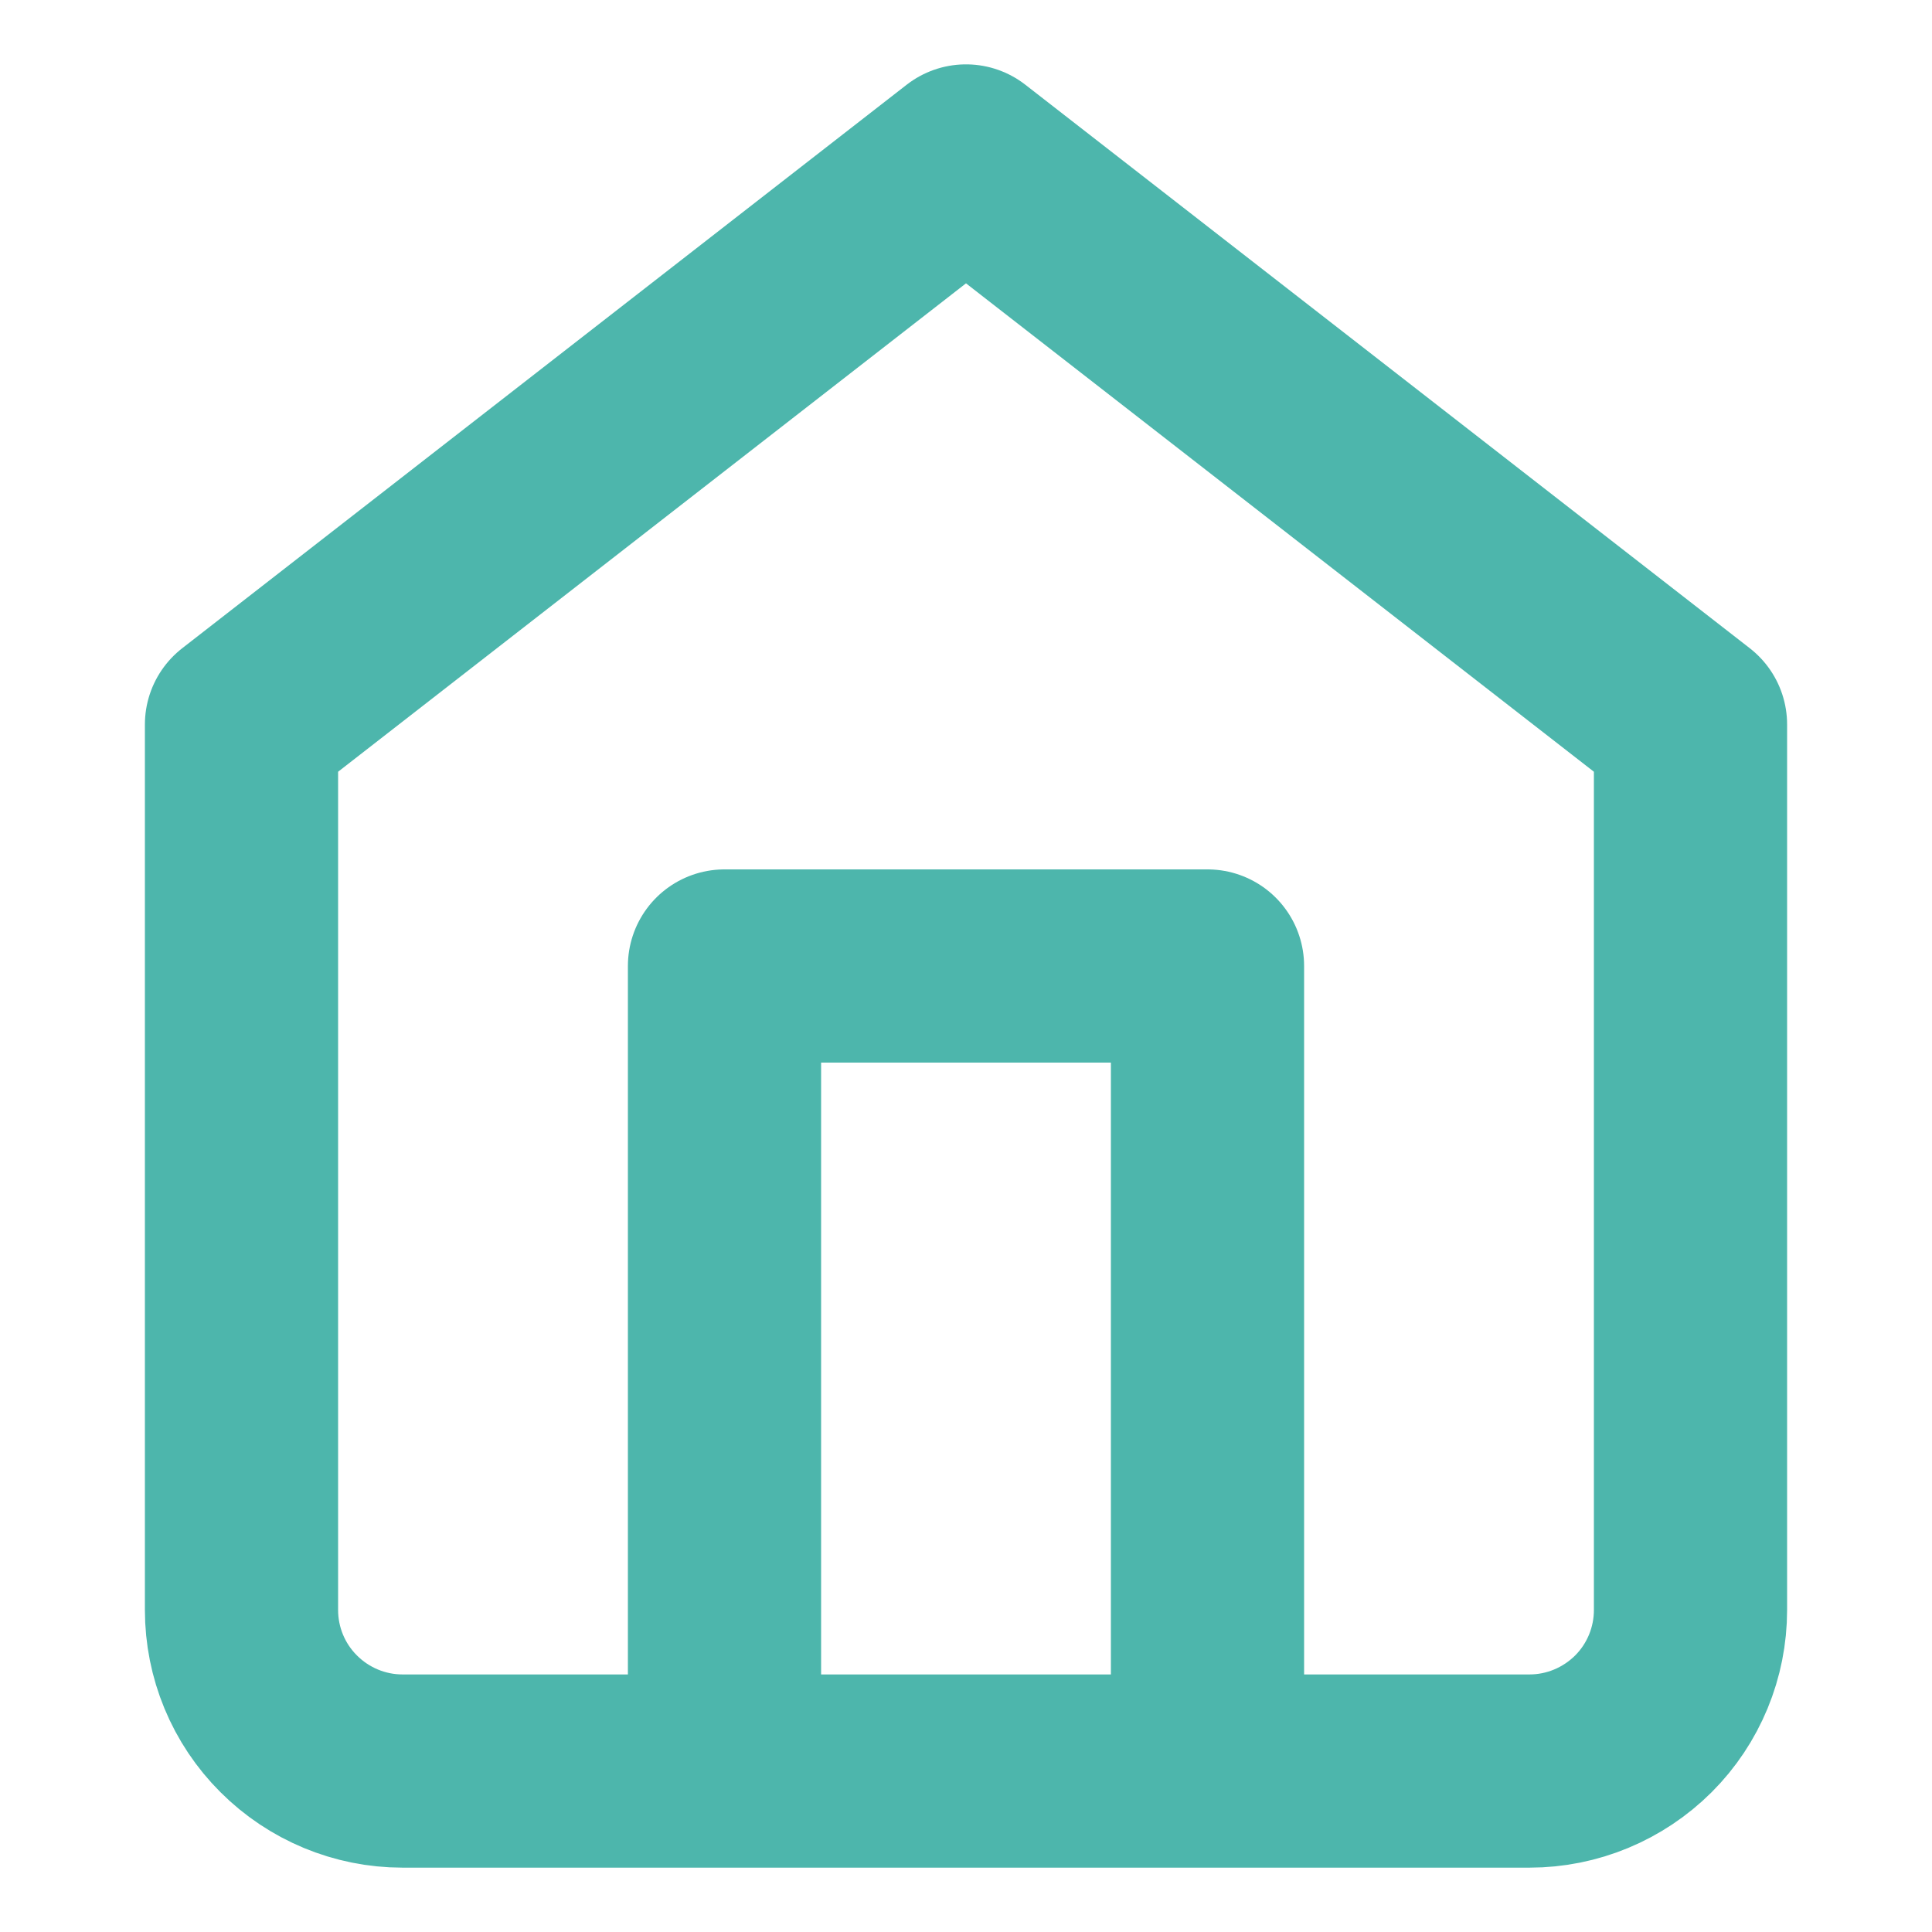
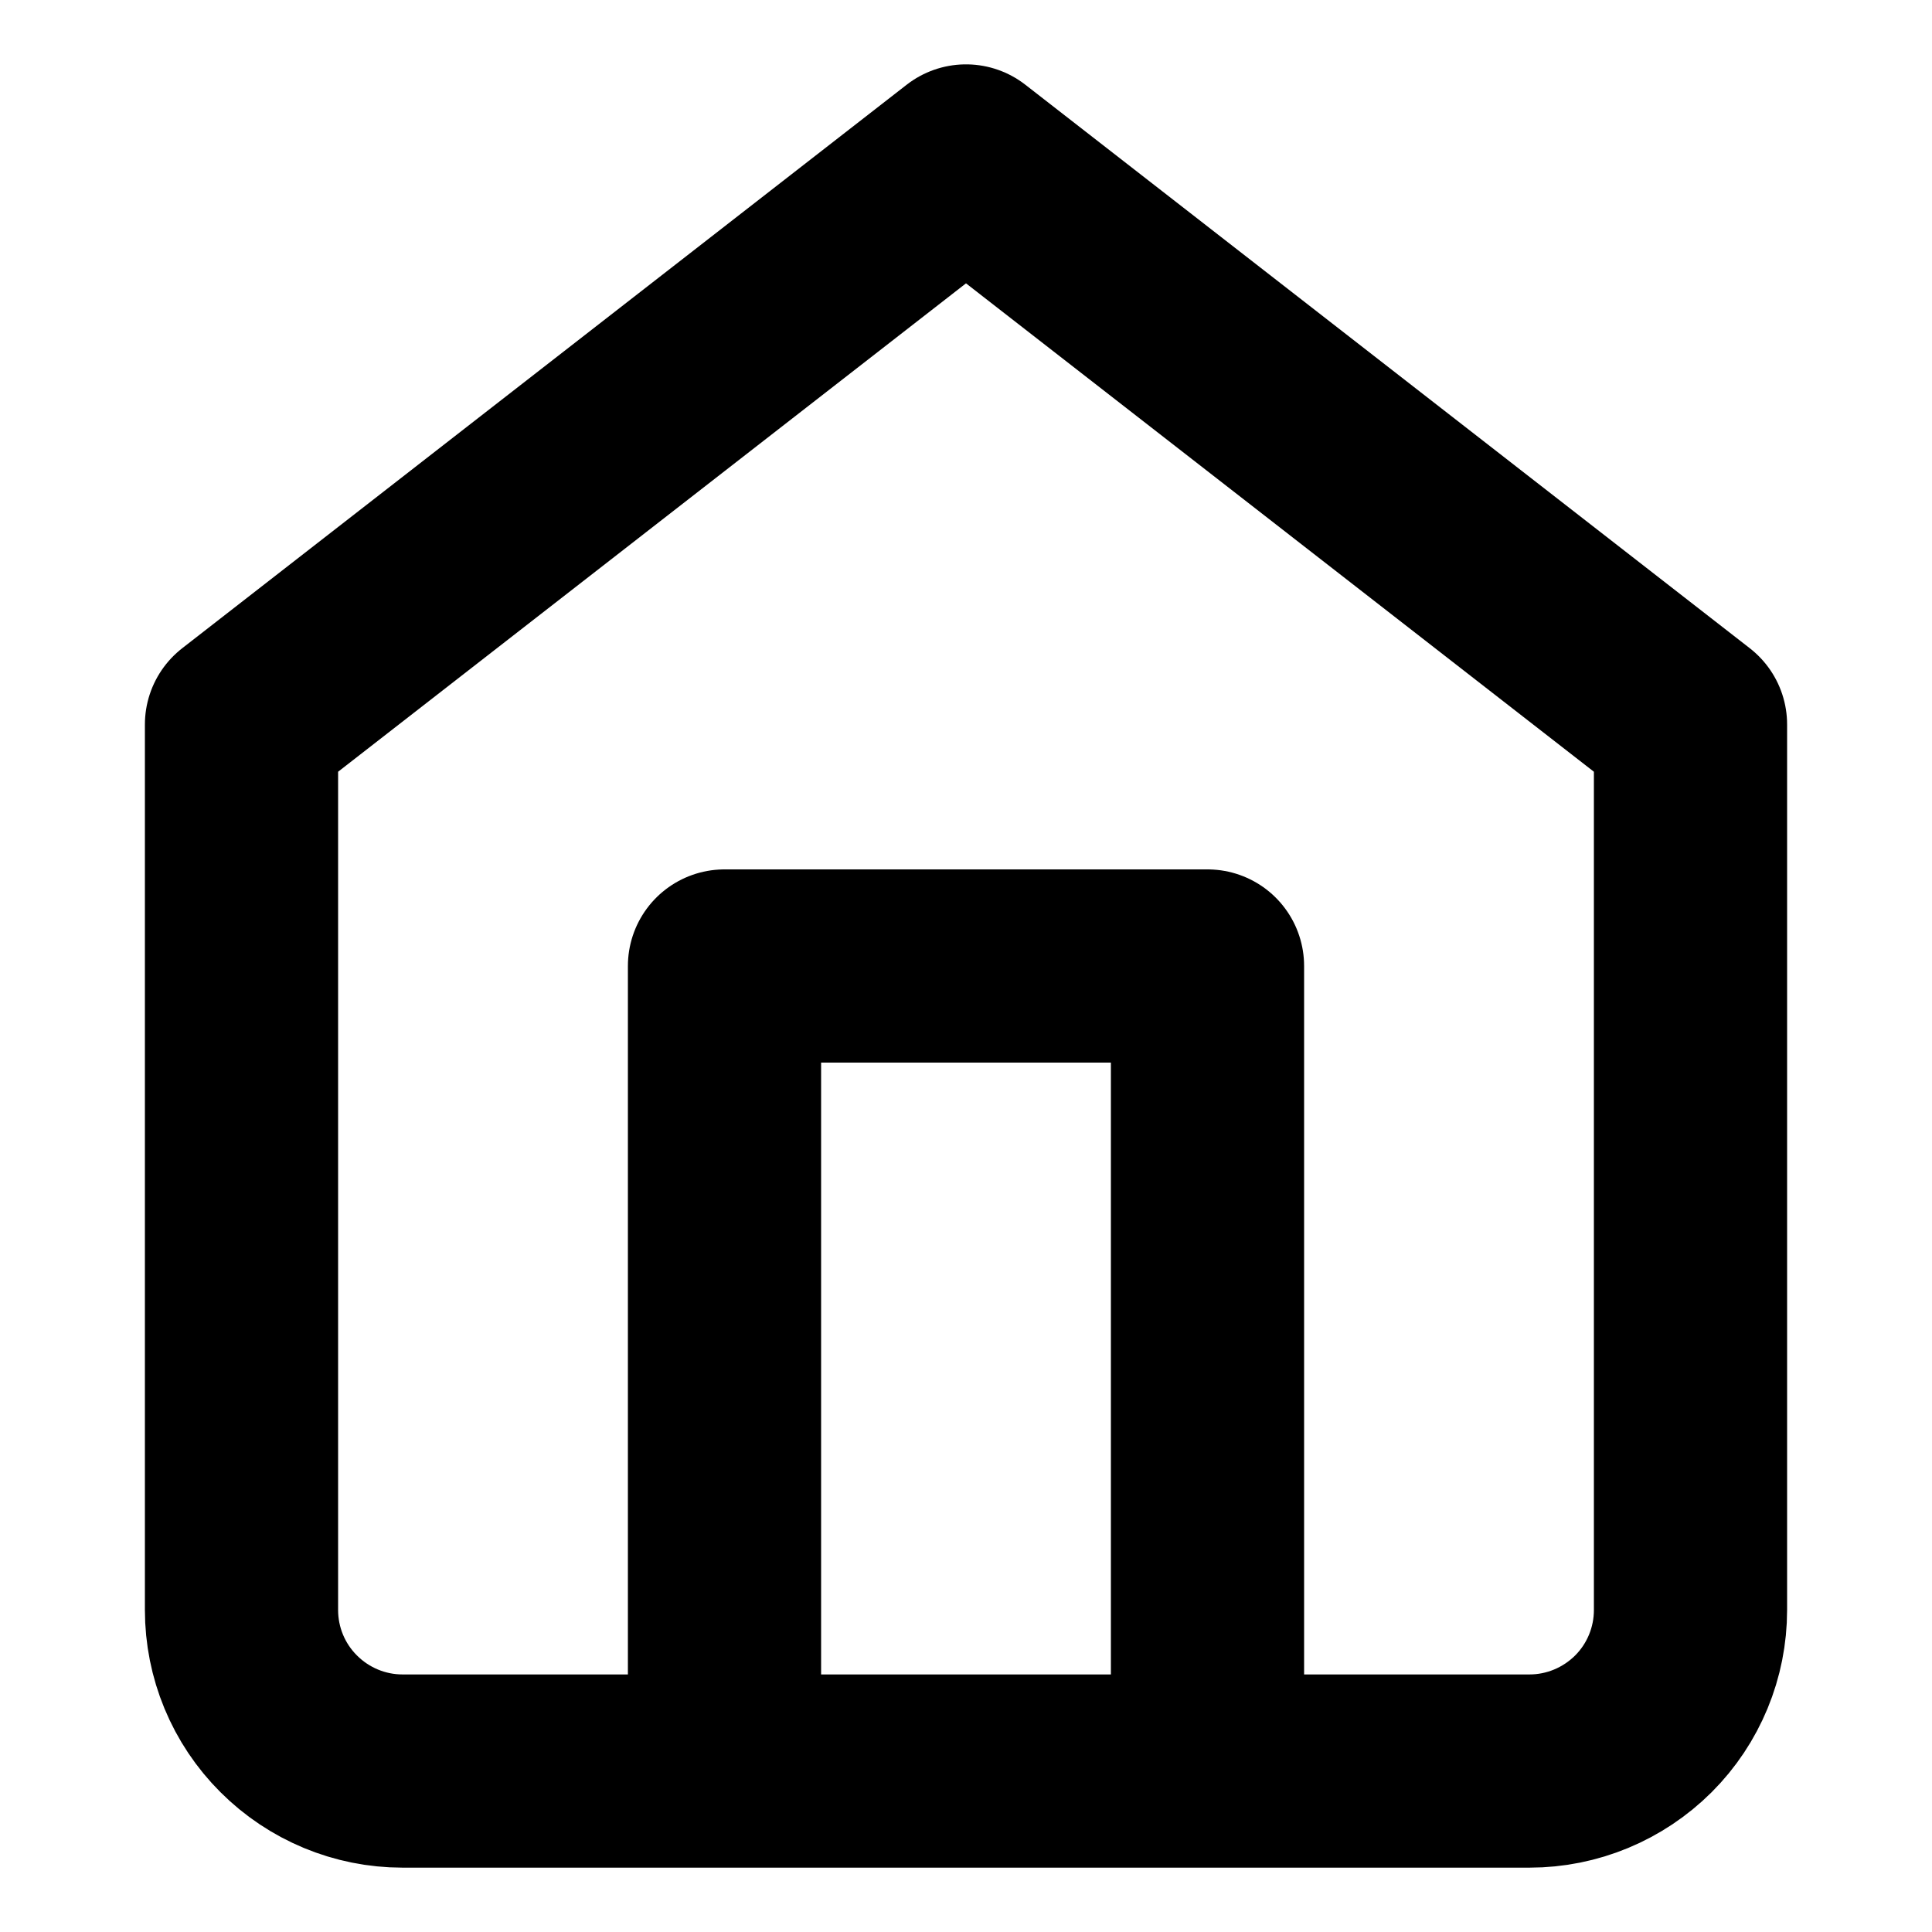
- <svg xmlns="http://www.w3.org/2000/svg" width="24" height="24" viewBox="0 0 16 16" fill="none" stroke="#4DB6AC" stroke-width="1.6" stroke-linecap="round" stroke-linejoin="round">
-   <path d="M6 14.667V8H10V14.667M2 6L8 1.333L14 6V13.333C14 13.687 13.86 14.026 13.61 14.276C13.359 14.526 13.02 14.667 12.667 14.667H3.333C2.98 14.667 2.641 14.526 2.391 14.276C2.14 14.026 2 13.687 2 13.333V6Z" />
+ <svg xmlns="http://www.w3.org/2000/svg" viewBox="0 0 16 16">
+   <path fill="none" d="M6 14.667V8H10V14.667M2 6L8 1.333L14 6V13.333C14 13.687 13.86 14.026 13.61 14.276C13.359 14.526 13.02 14.667 12.667 14.667H3.333C2.98 14.667 2.641 14.526 2.391 14.276C2.14 14.026 2 13.687 2 13.333V6Z" stroke="currentColor" stroke-width="1.6" stroke-linecap="round" stroke-linejoin="round" />
</svg>
